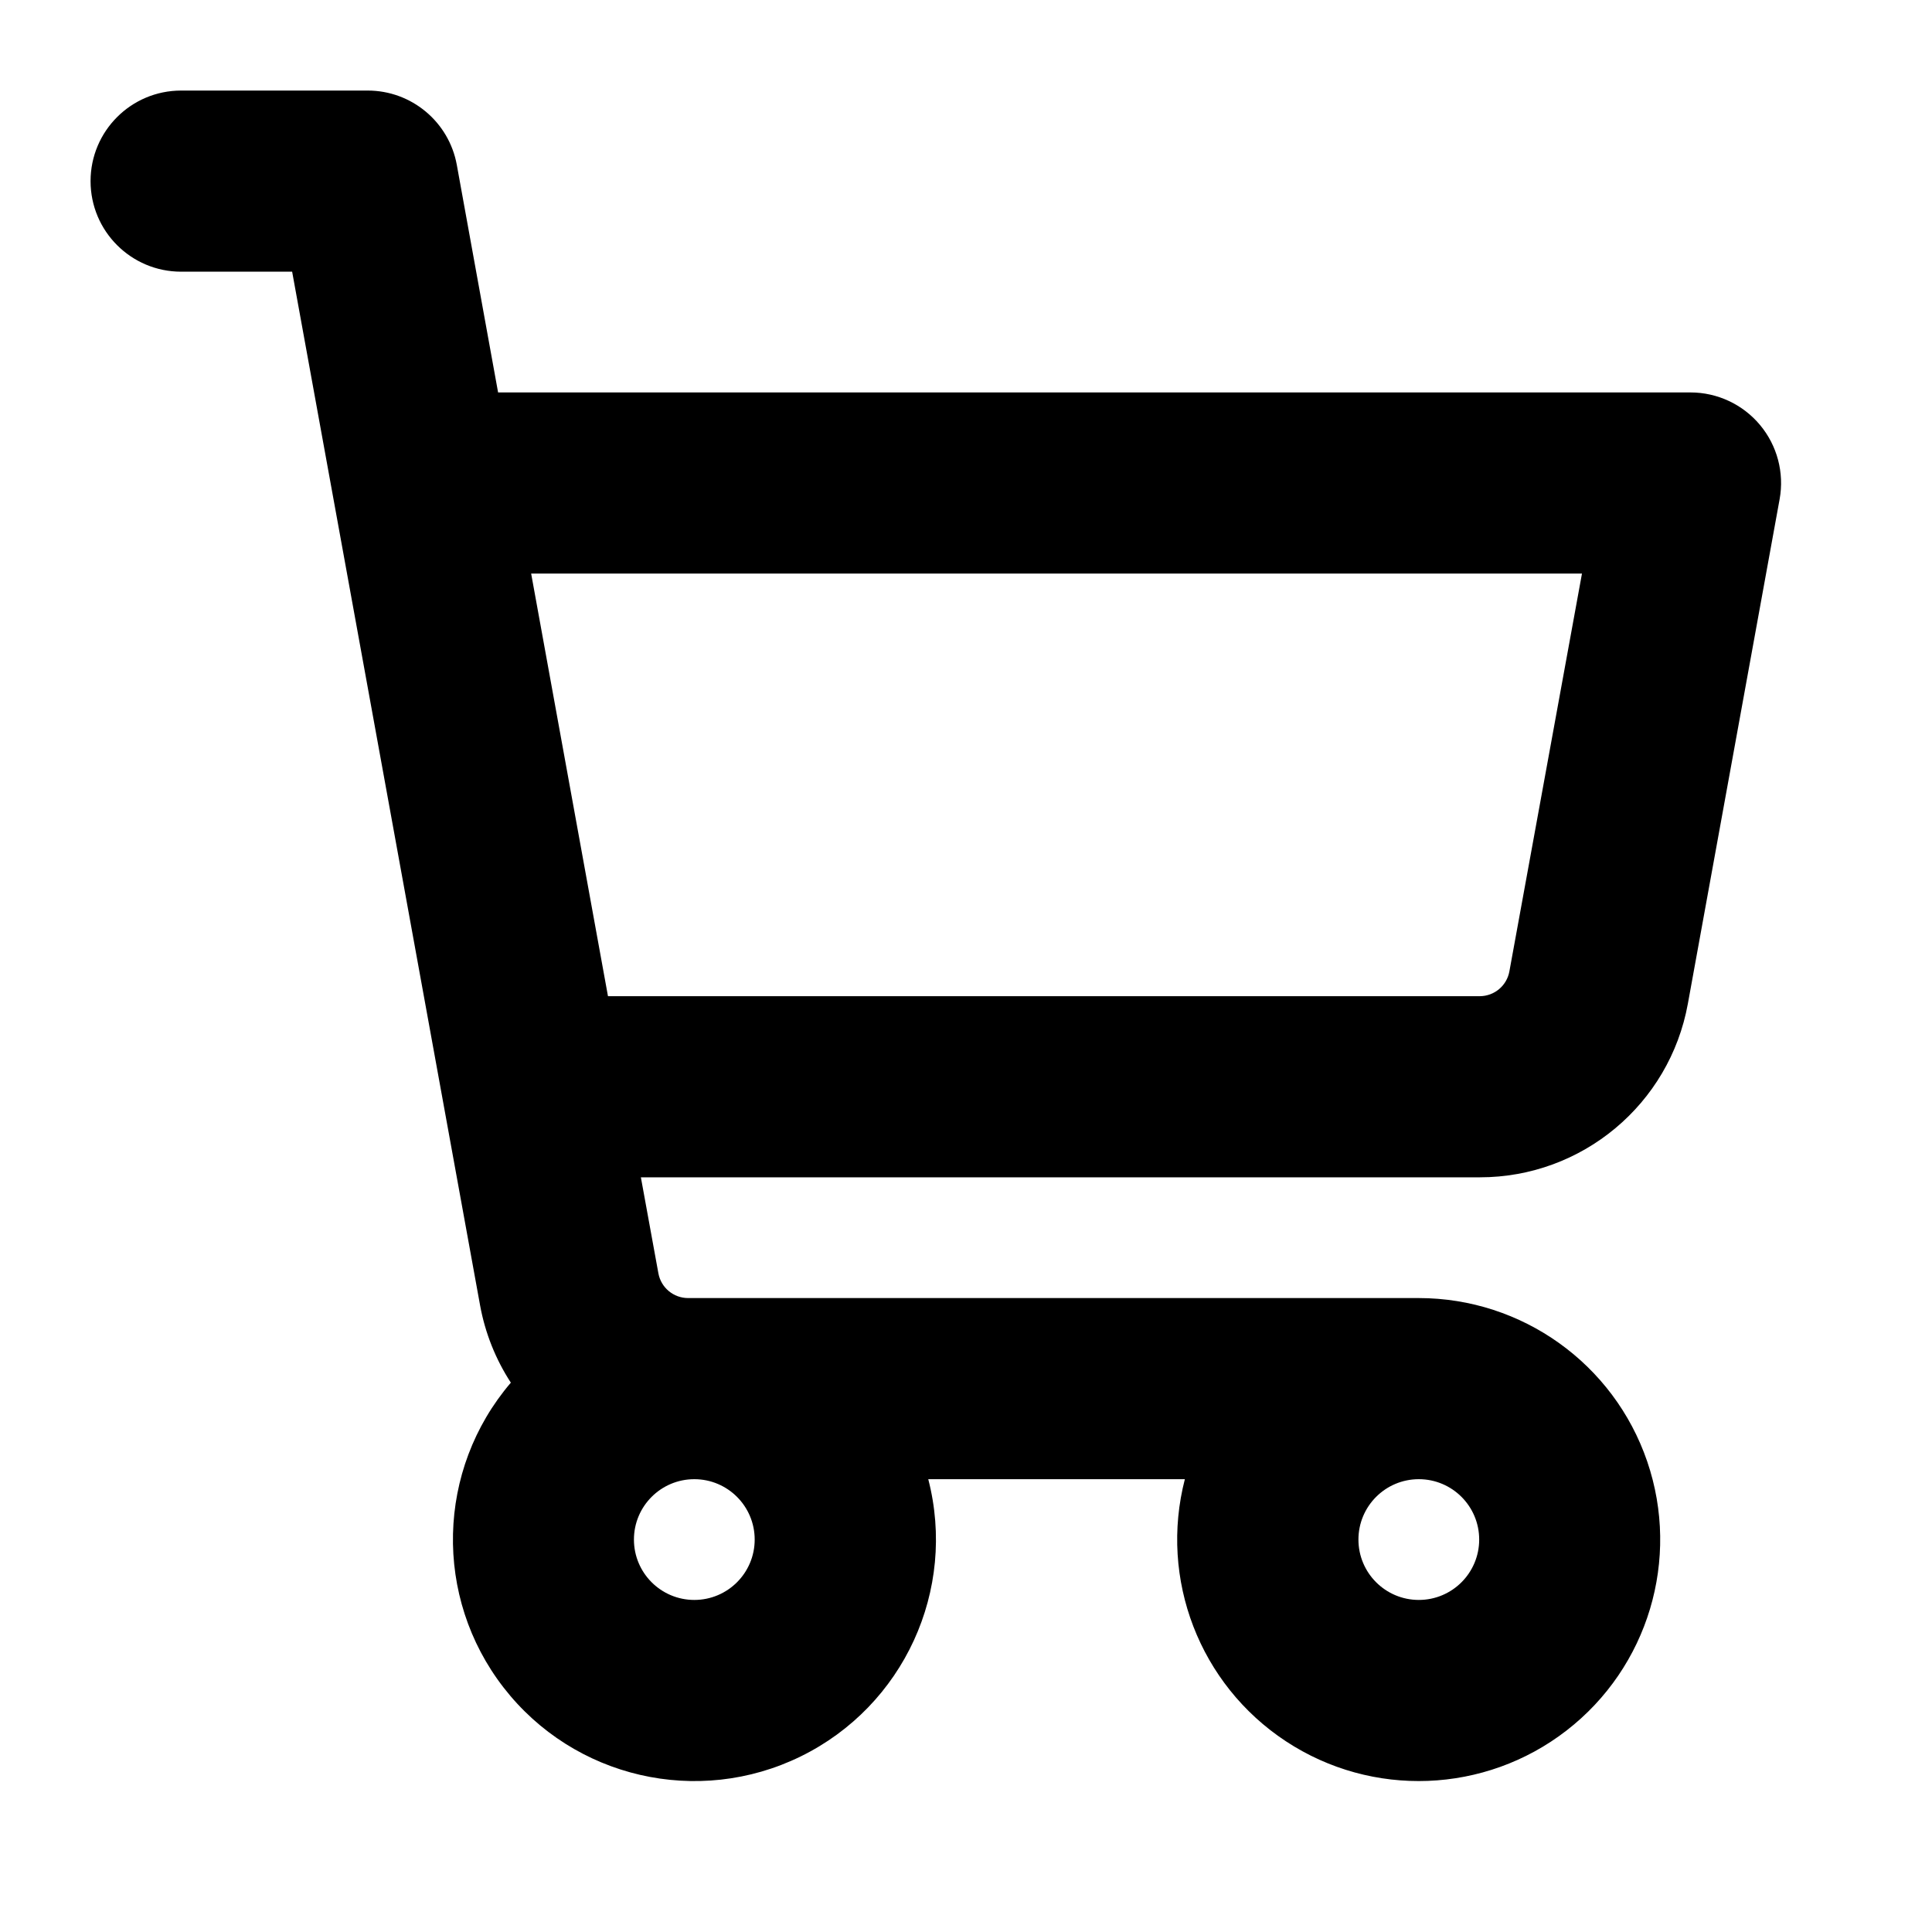
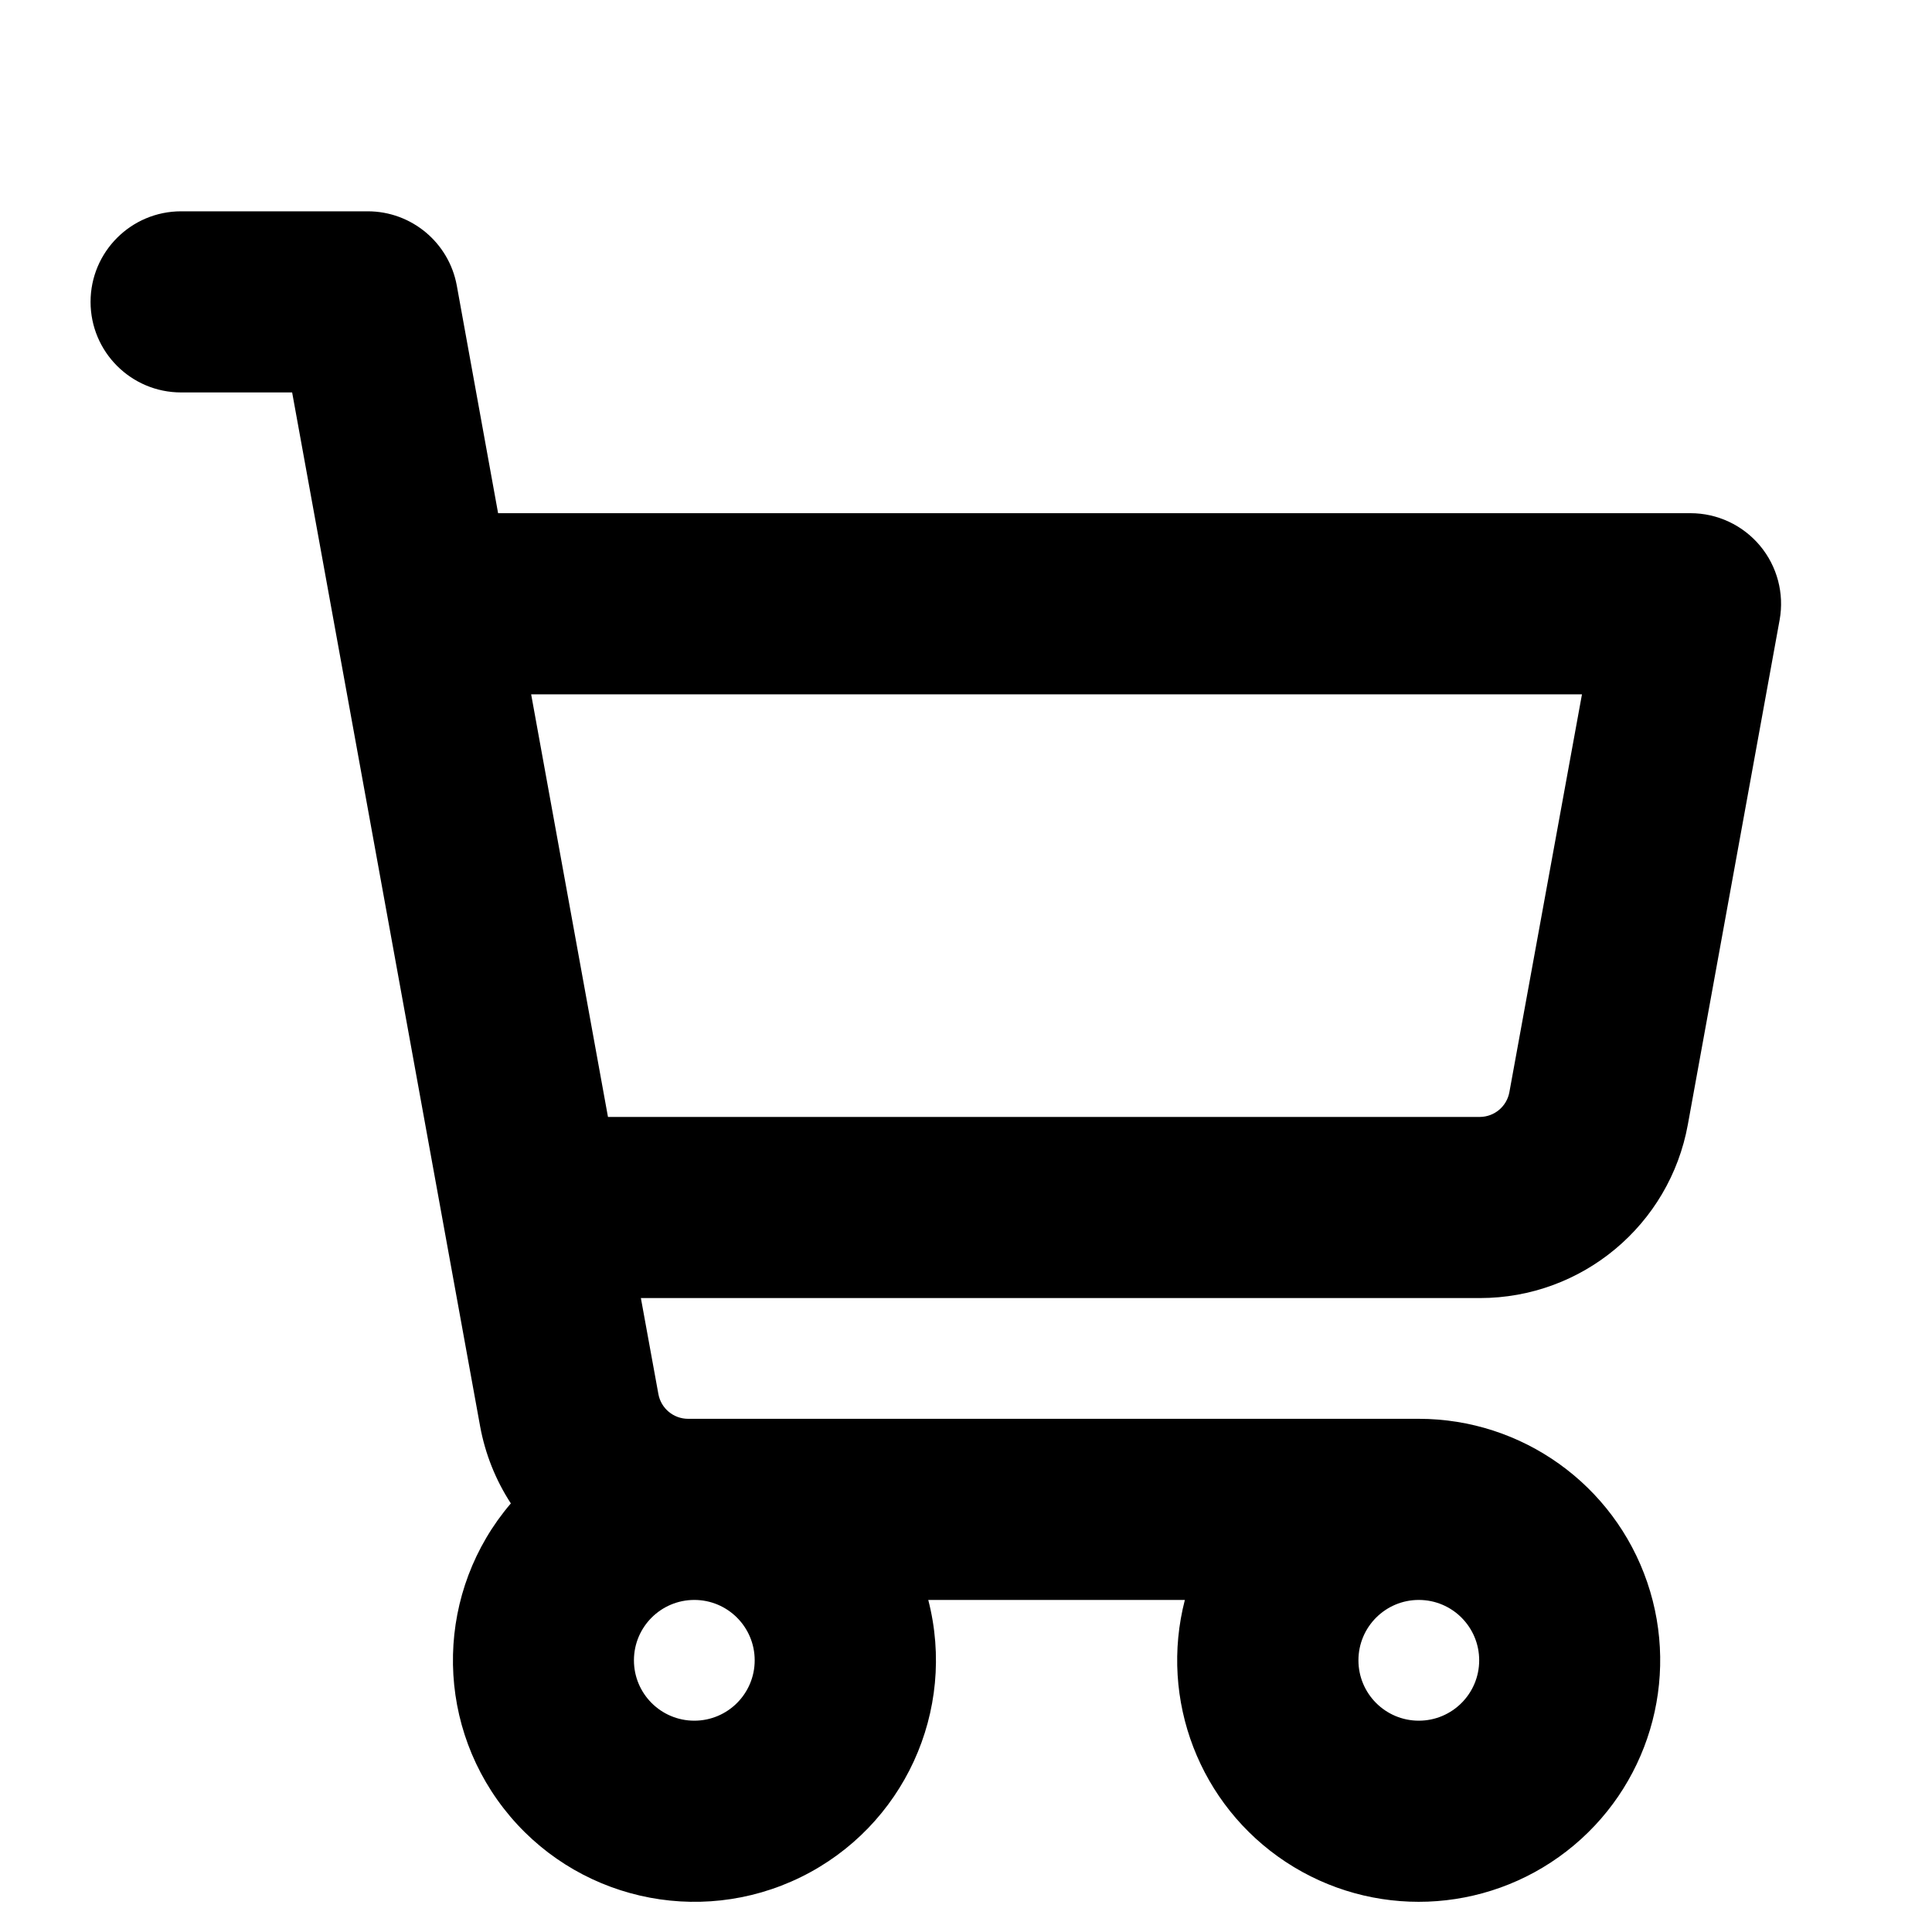
- <svg xmlns="http://www.w3.org/2000/svg" viewBox="0 0 256 256" fill="currentColor">
+ <svg xmlns="http://www.w3.org/2000/svg" viewBox="0 -16 256 256" fill="currentColor">
  <path d="M233.21,56.31A12,12,0,0,0,224,52H66L60.53,21.85A12,12,0,0,0,48.73,12H24a12,12,0,0,0,0,24H38.71L63.62,173a28,28,0,0,0,4.07,10.21A32,32,0,1,0,123,196h34a32,32,0,1,0,31-24H91.17a4,4,0,0,1-3.93-3.28L84.92,156H196.1a28,28,0,0,0,27.55-23l12.16-66.86A12,12,0,0,0,233.21,56.31ZM100,204a8,8,0,1,1-8-8A8,8,0,0,1,100,204Zm88,8a8,8,0,1,1,8-8A8,8,0,0,1,188,212Zm12-83.28A4,4,0,0,1,196.1,132H80.56L70.38,76H209.62Z" />
</svg>
